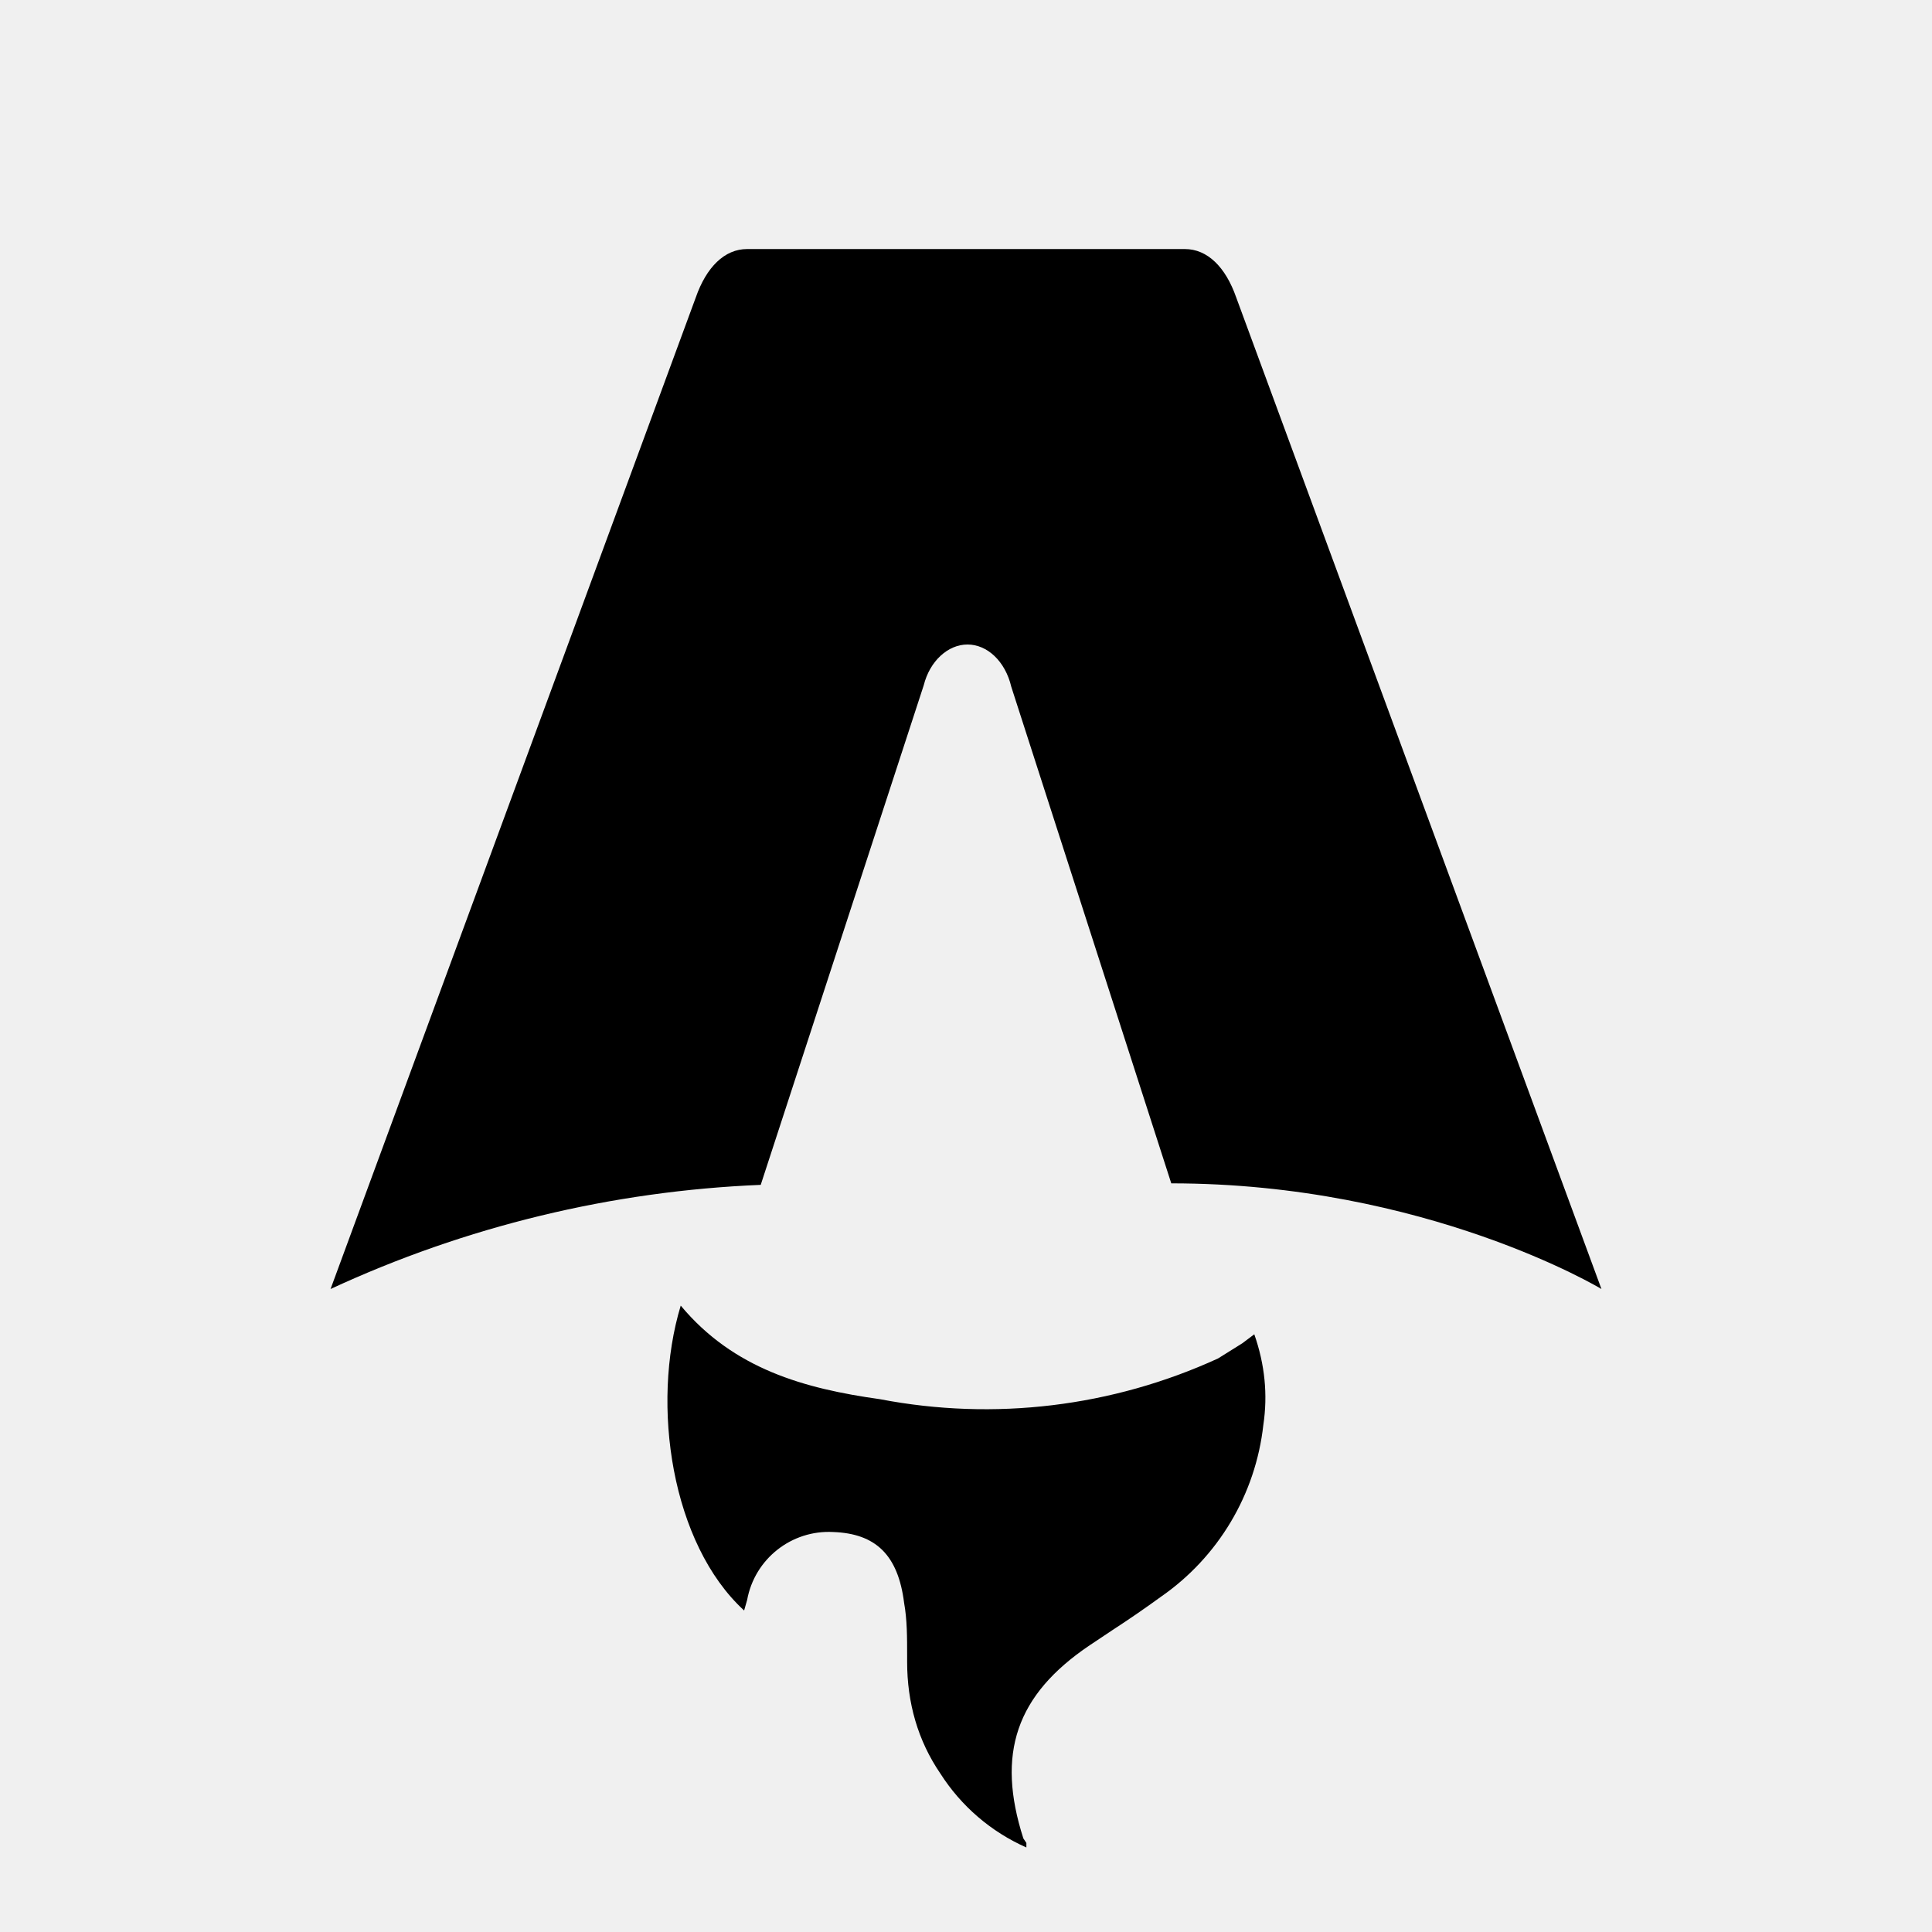
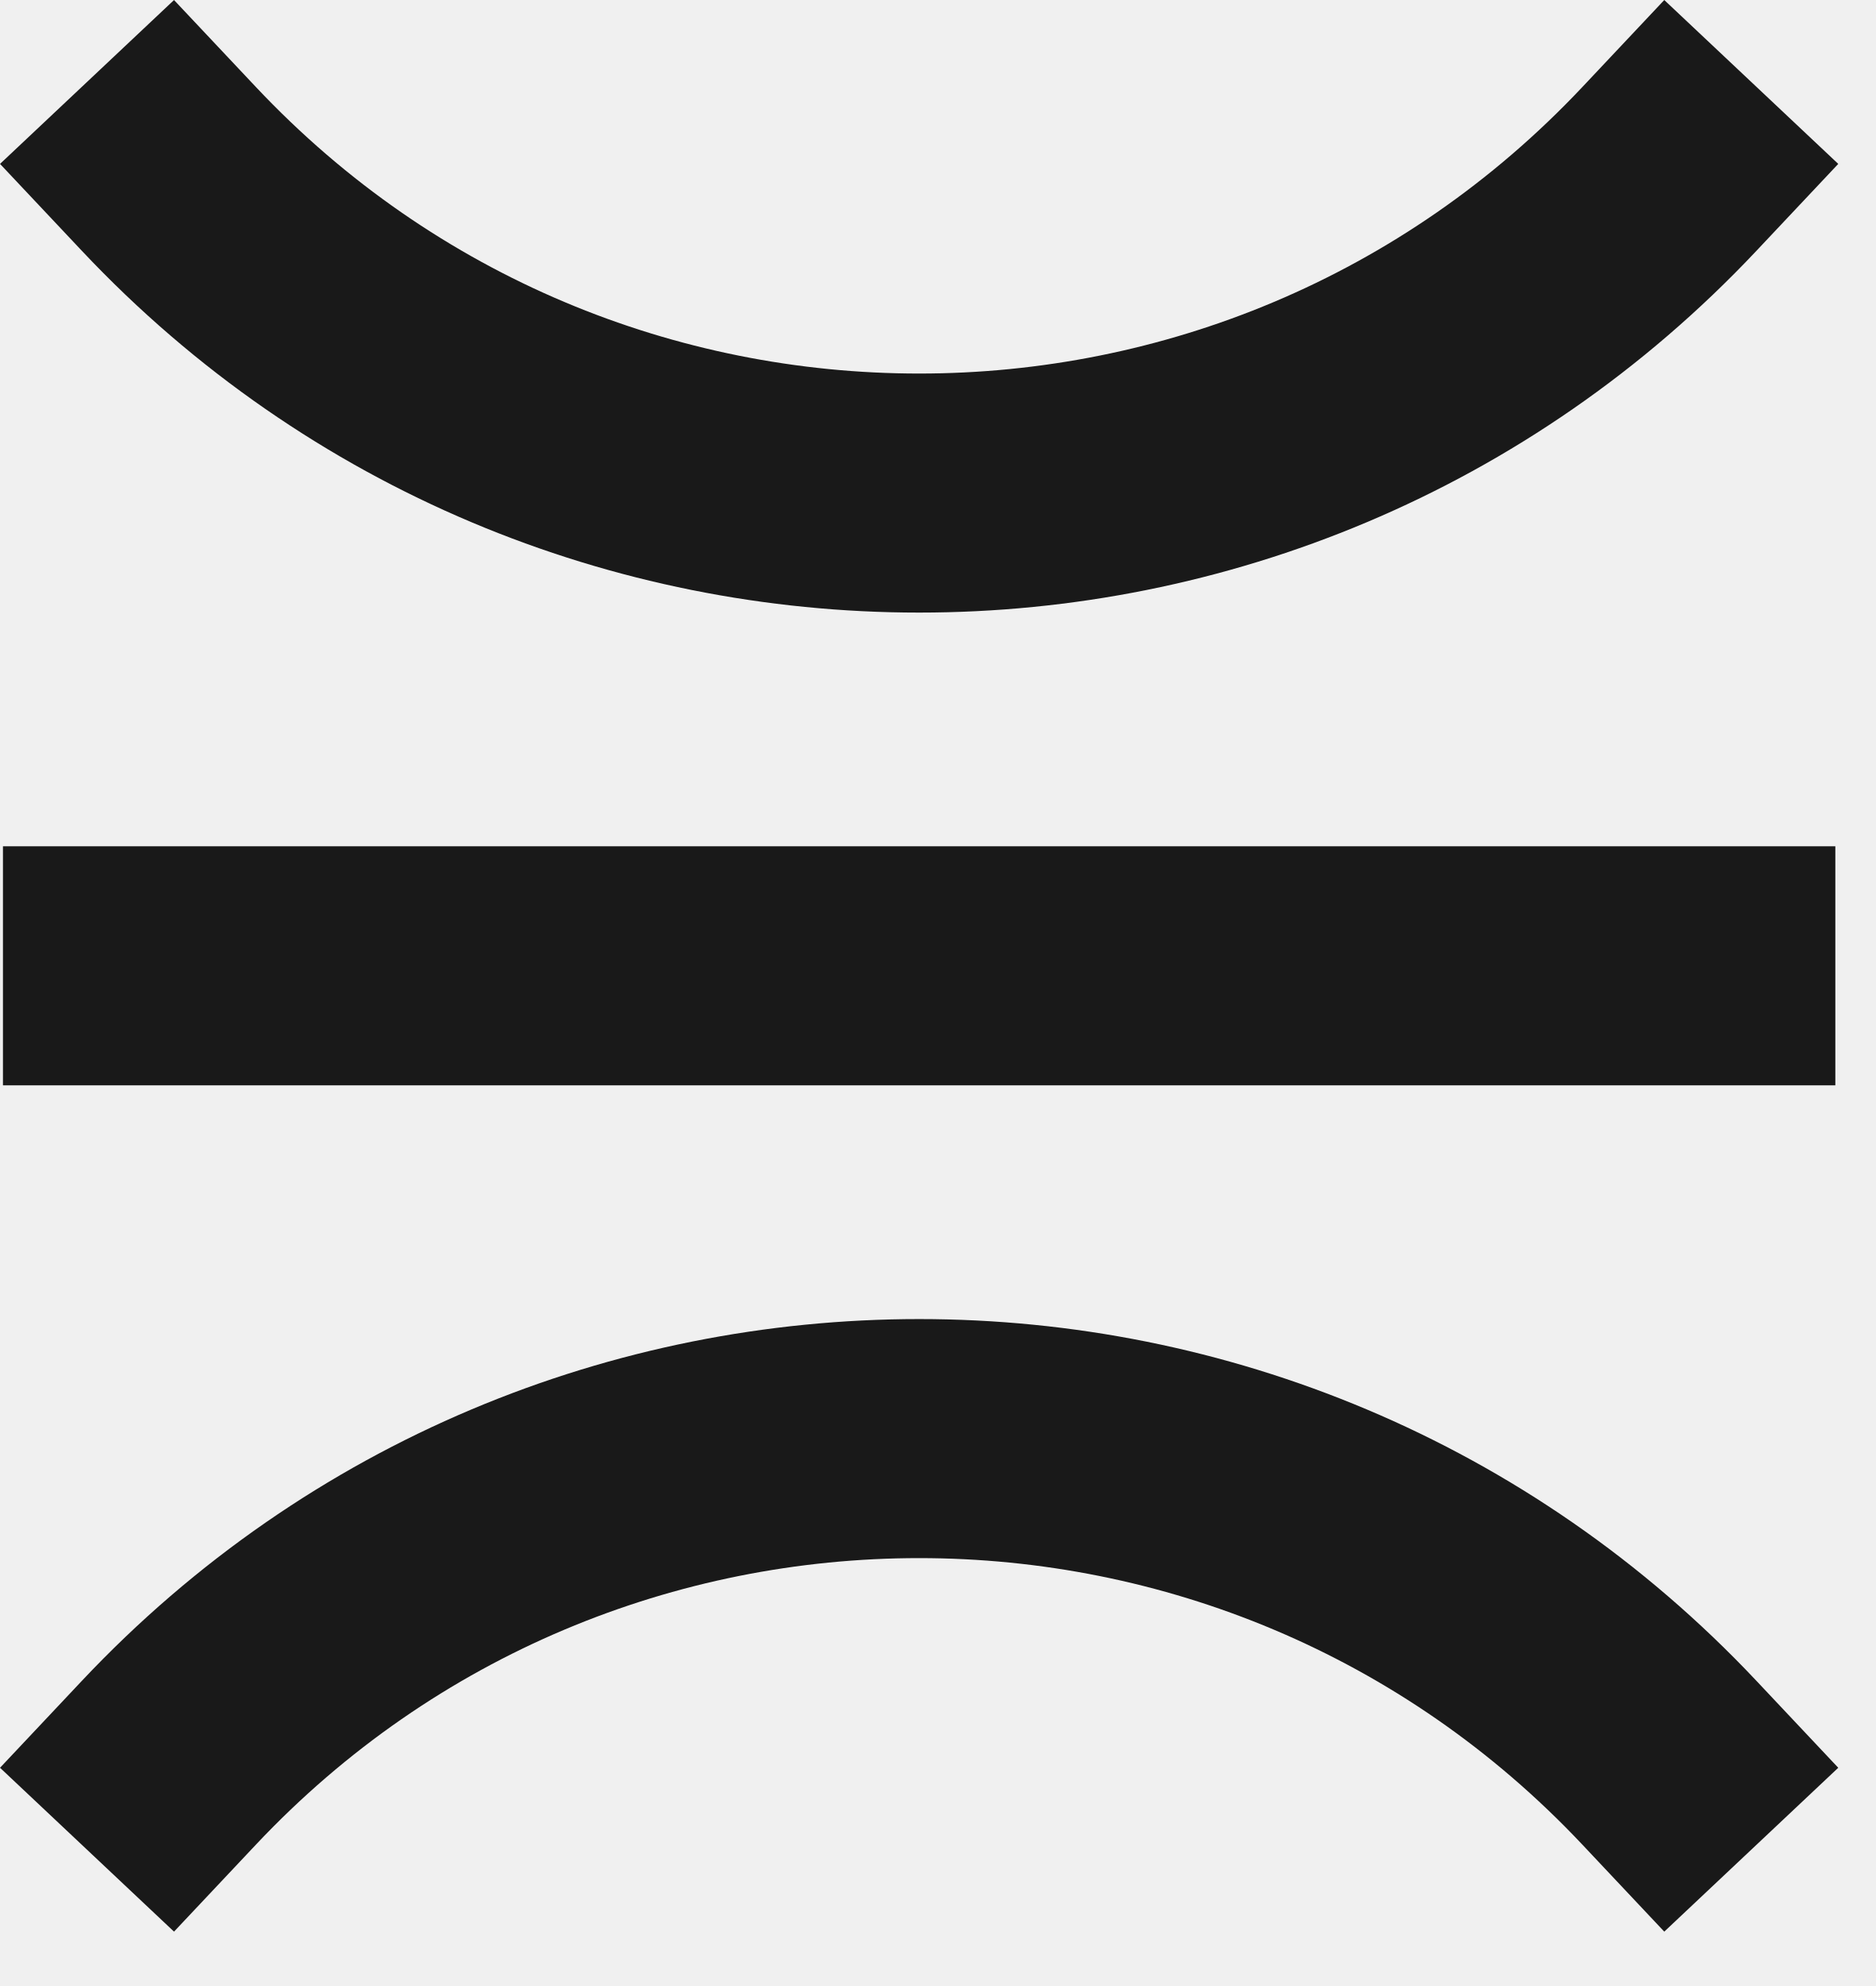
- <svg xmlns="http://www.w3.org/2000/svg" fill="none" viewBox="0 0 128 128">
-   <path d="M50.4 78.5a75.1 75.1 0 0 0-28.5 6.9l24.2-65.7c.7-2 1.9-3.2 3.4-3.2h29c1.5 0 2.7 1.2 3.4 3.2l24.2 65.7s-11.6-7-28.5-7L67 45.5c-.4-1.7-1.6-2.8-2.9-2.8-1.3 0-2.5 1.1-2.9 2.7L50.4 78.5Zm-1.1 28.2Zm-4.2-20.2c-2 6.6-.6 15.8 4.2 20.2a17.5 17.5 0 0 1 .2-.7 5.5 5.5 0 0 1 5.7-4.5c2.8.1 4.3 1.5 4.7 4.7.2 1.1.2 2.3.2 3.5v.4c0 2.7.7 5.2 2.2 7.4a13 13 0 0 0 5.7 4.9v-.3l-.2-.3c-1.8-5.6-.5-9.5 4.4-12.8l1.5-1a73 73 0 0 0 3.2-2.2 16 16 0 0 0 6.8-11.4c.3-2 .1-4-.6-6l-.8.6-1.6 1a37 37 0 0 1-22.4 2.7c-5-.7-9.7-2-13.2-6.2Z" />
-   <style>
-         path { fill: #000; }
-         @media (prefers-color-scheme: dark) {
-             path { fill: #FFF; }
-         }
-     </style>
+ <svg xmlns="http://www.w3.org/2000/svg" width="34" height="36" viewBox="0 0 34 36" fill="none">
+   <path d="M3.063 3.063C10.439 10.896 22.89 10.896 30.266 3.063" stroke-width="4.333" stroke-linecap="square" stroke="#191919" />
+   <path d="M2.22 17.507H31.109" stroke-width="4.333" stroke-linecap="square" stroke="#191919" />
+   <path d="M3.063 31.952C10.439 24.119 22.89 24.119 30.266 31.952" stroke-width="4.333" stroke-linecap="square" stroke="#191919" />
</svg>
